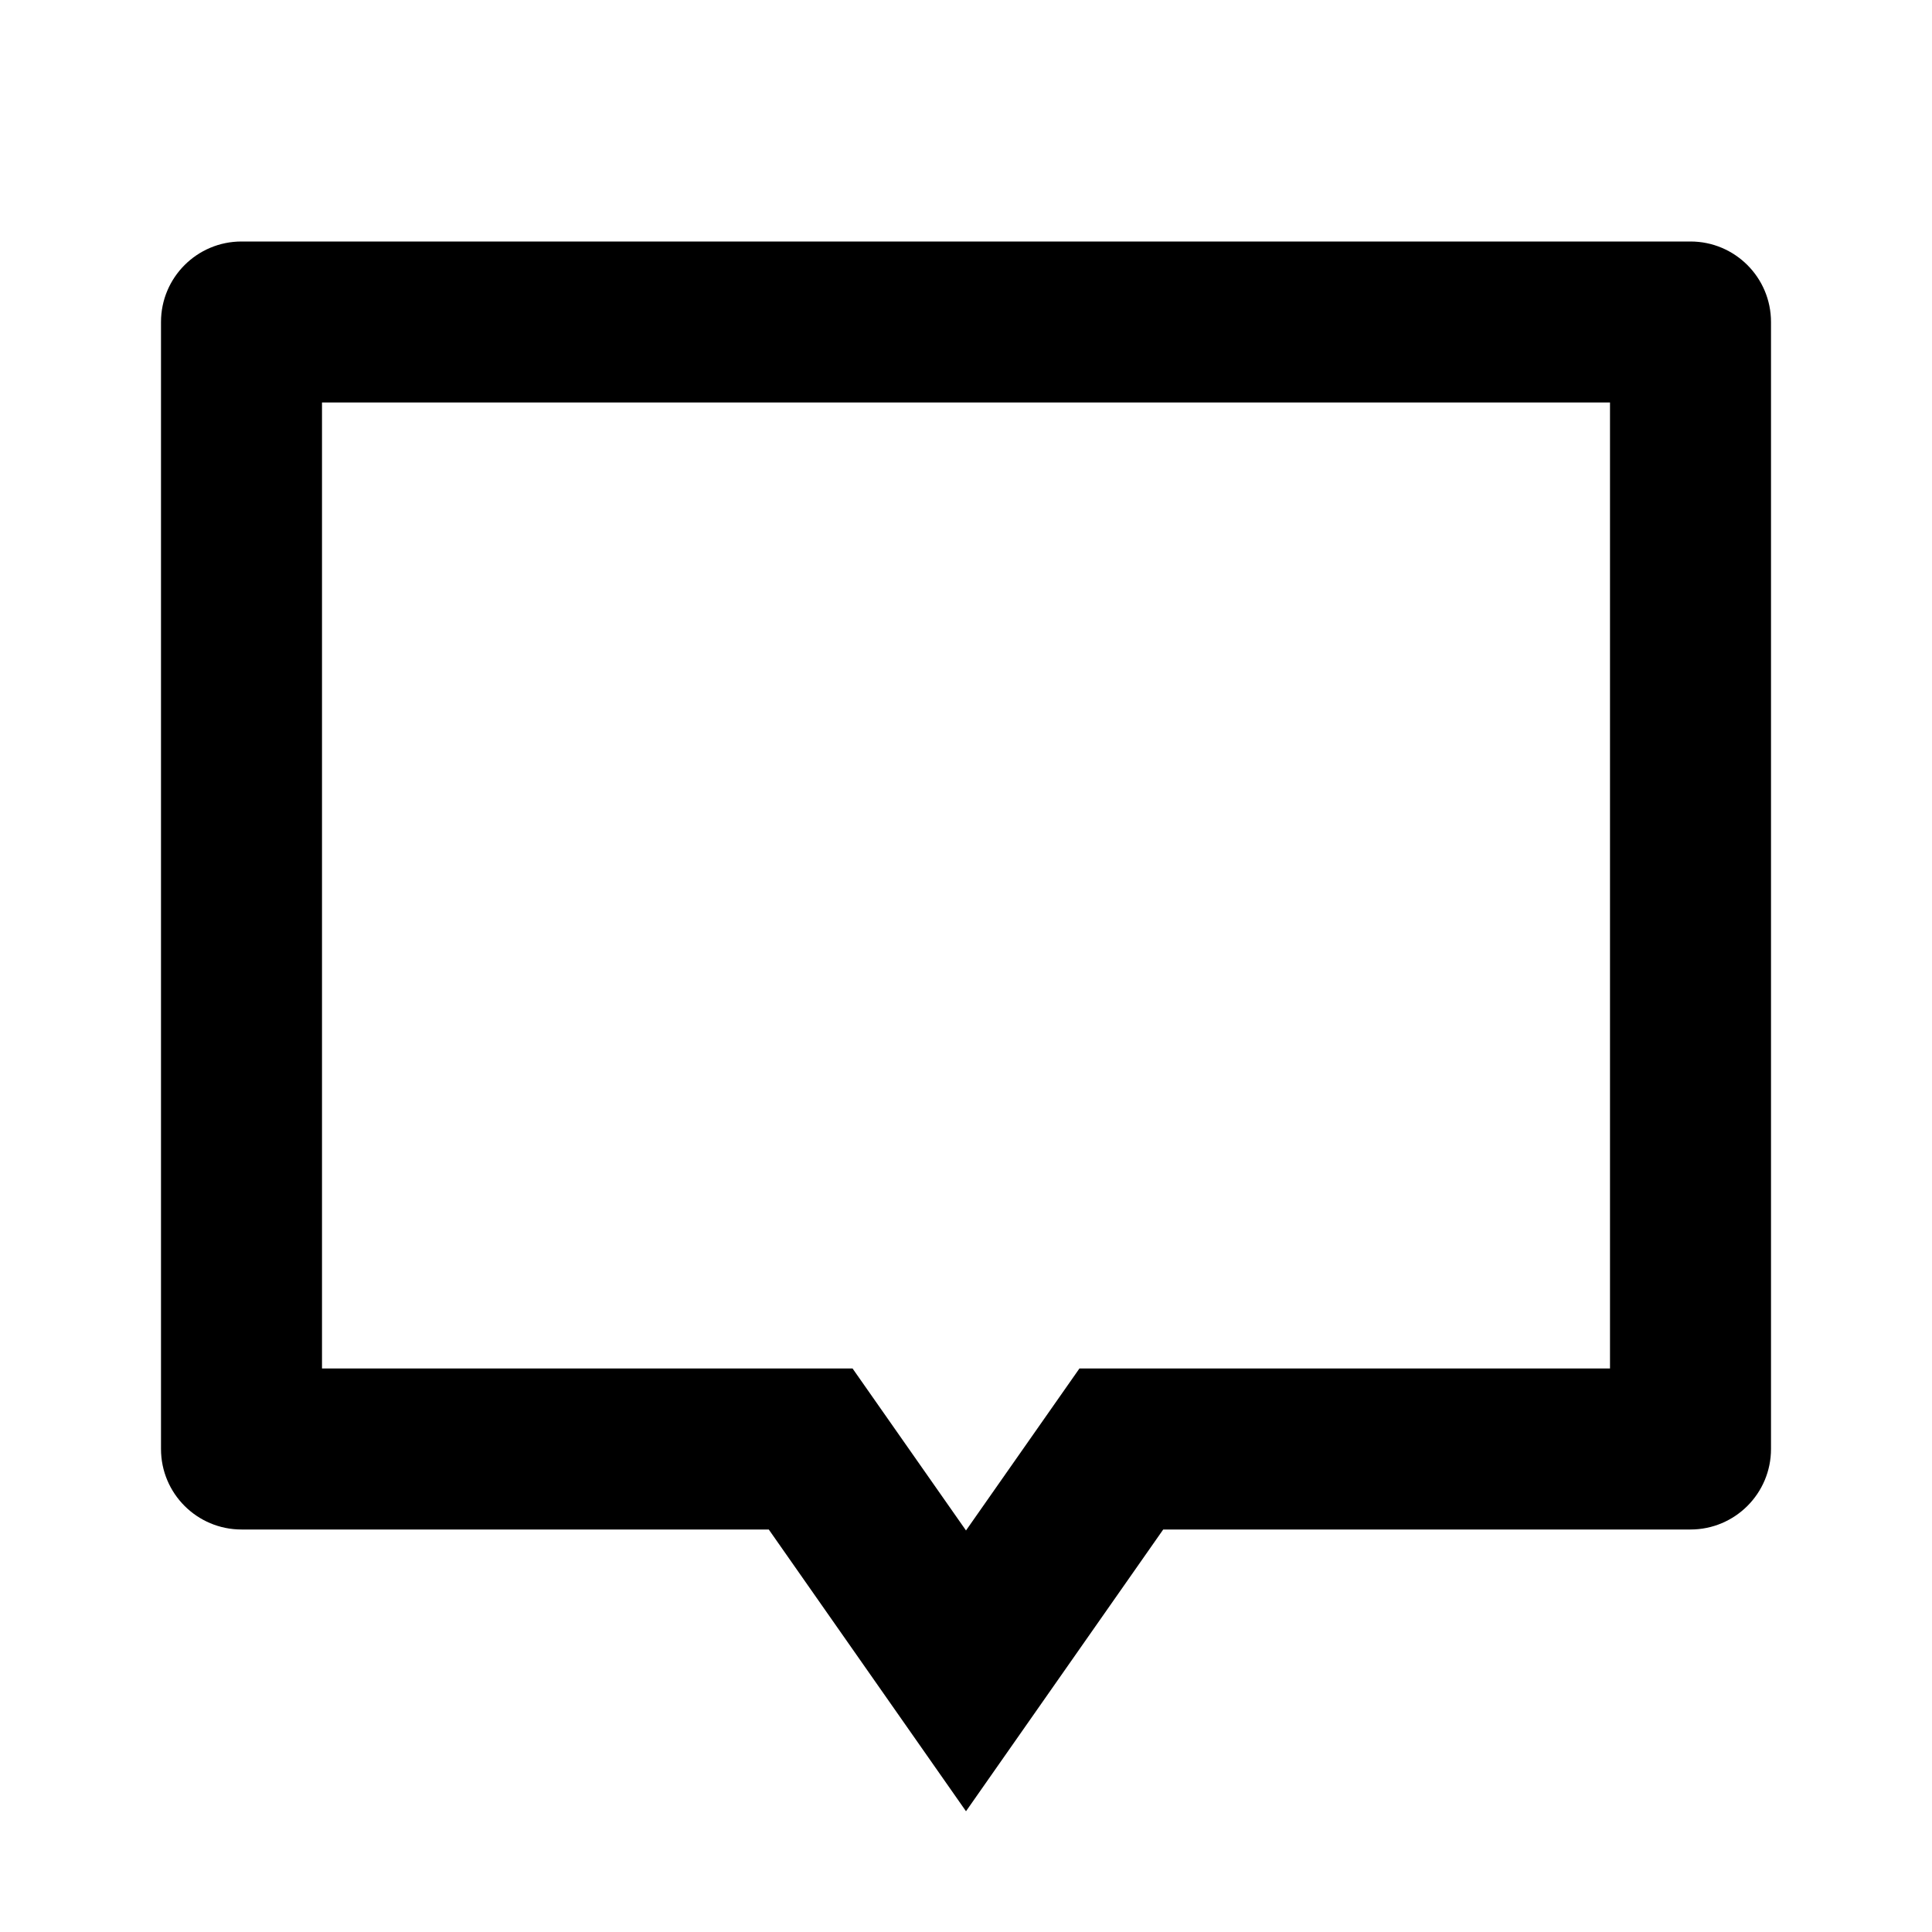
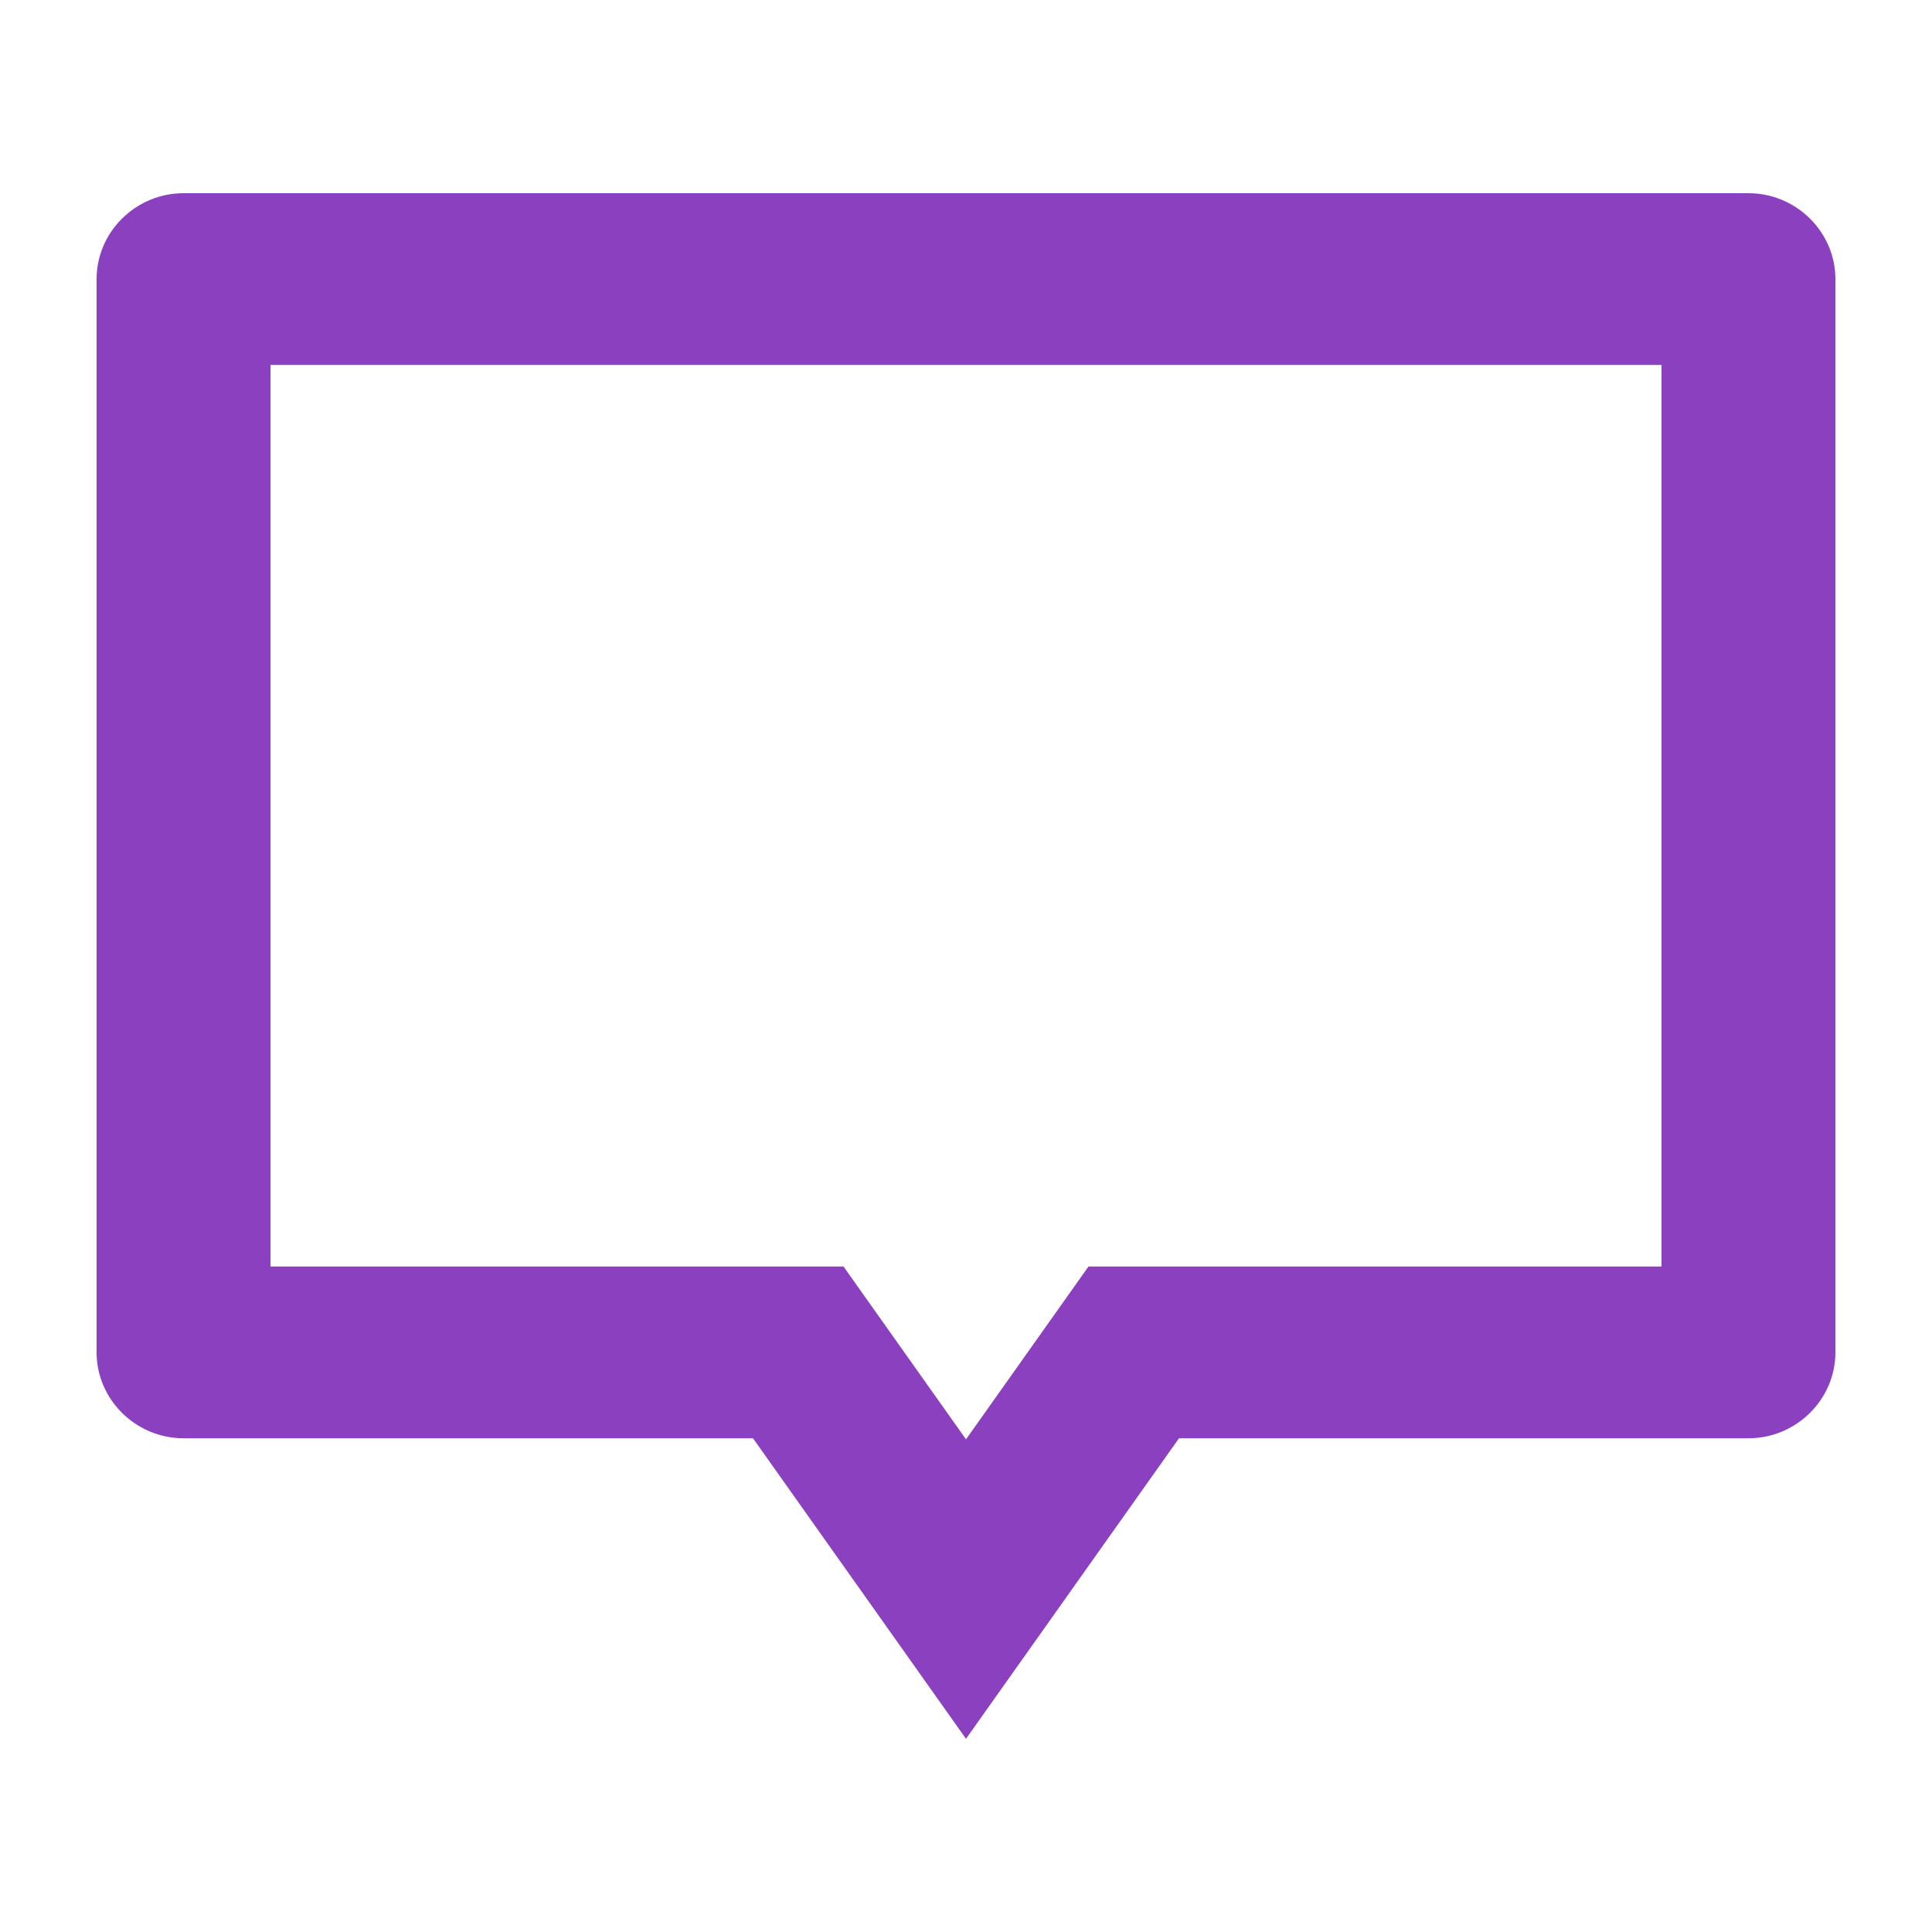
- <svg xmlns="http://www.w3.org/2000/svg" viewBox="0 0 24 24">
-   <path d="m0 0h24v24h-24z" fill="none" />
-   <path d="m14.45 19-2.45 3.5-2.45-3.5h-6.55a1 1 0 0 1 -1-1v-14a1 1 0 0 1 1-1h18a1 1 0 0 1 1 1v14a1 1 0 0 1 -1 1zm-1.041-2h6.591v-12h-16v12h6.591l1.409 2.012z" />
+ <svg xmlns="http://www.w3.org/2000/svg" clip-rule="evenodd" fill-rule="evenodd" stroke-linejoin="round" stroke-miterlimit="2" viewBox="0 0 20 20">
+   <path d="m12.205 14.889-2.205 3.111-2.205-3.111h-5.895c-.494 0-.9-.401-.9-.889v-11.111c0-.488.406-.889.9-.889h16.2c.494 0 .9.401.9.889v11.111c0 .488-.406.889-.9.889zm-.937-1.778h5.932v-9.333h-14.4v9.333h5.932l1.268 1.789z" fill="#8b40bf" fill-rule="nonzero" />
</svg>
